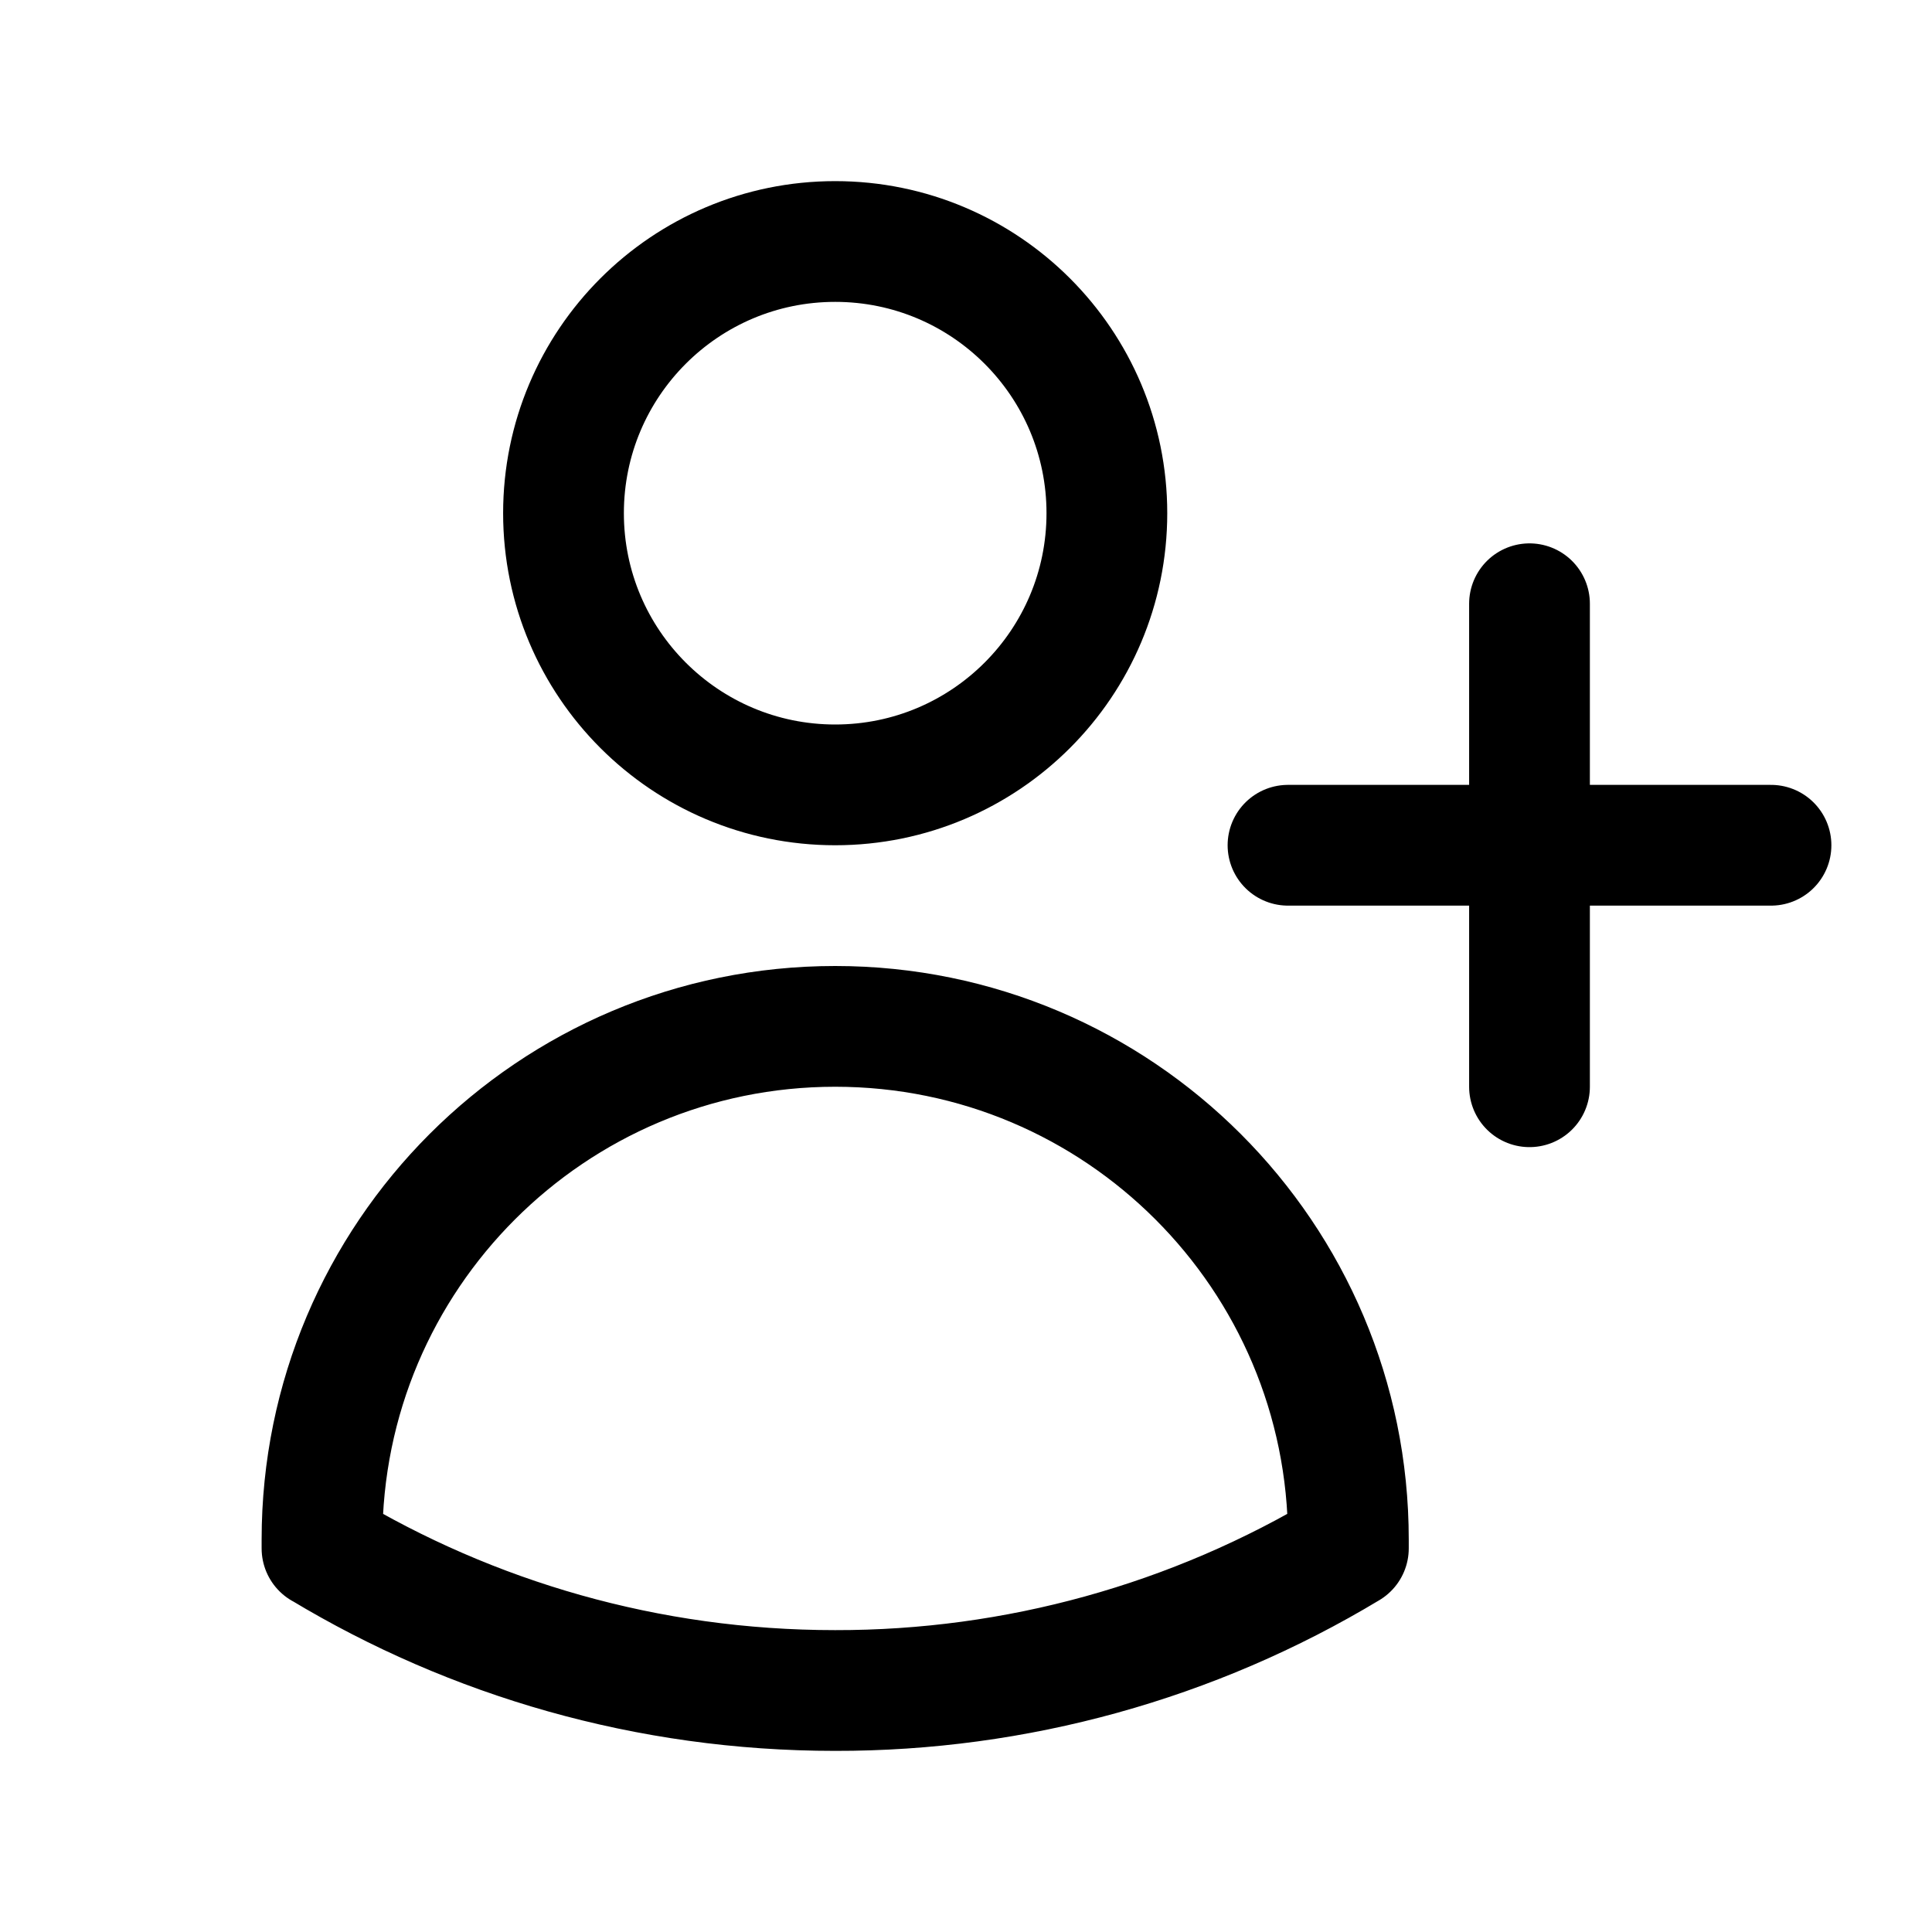
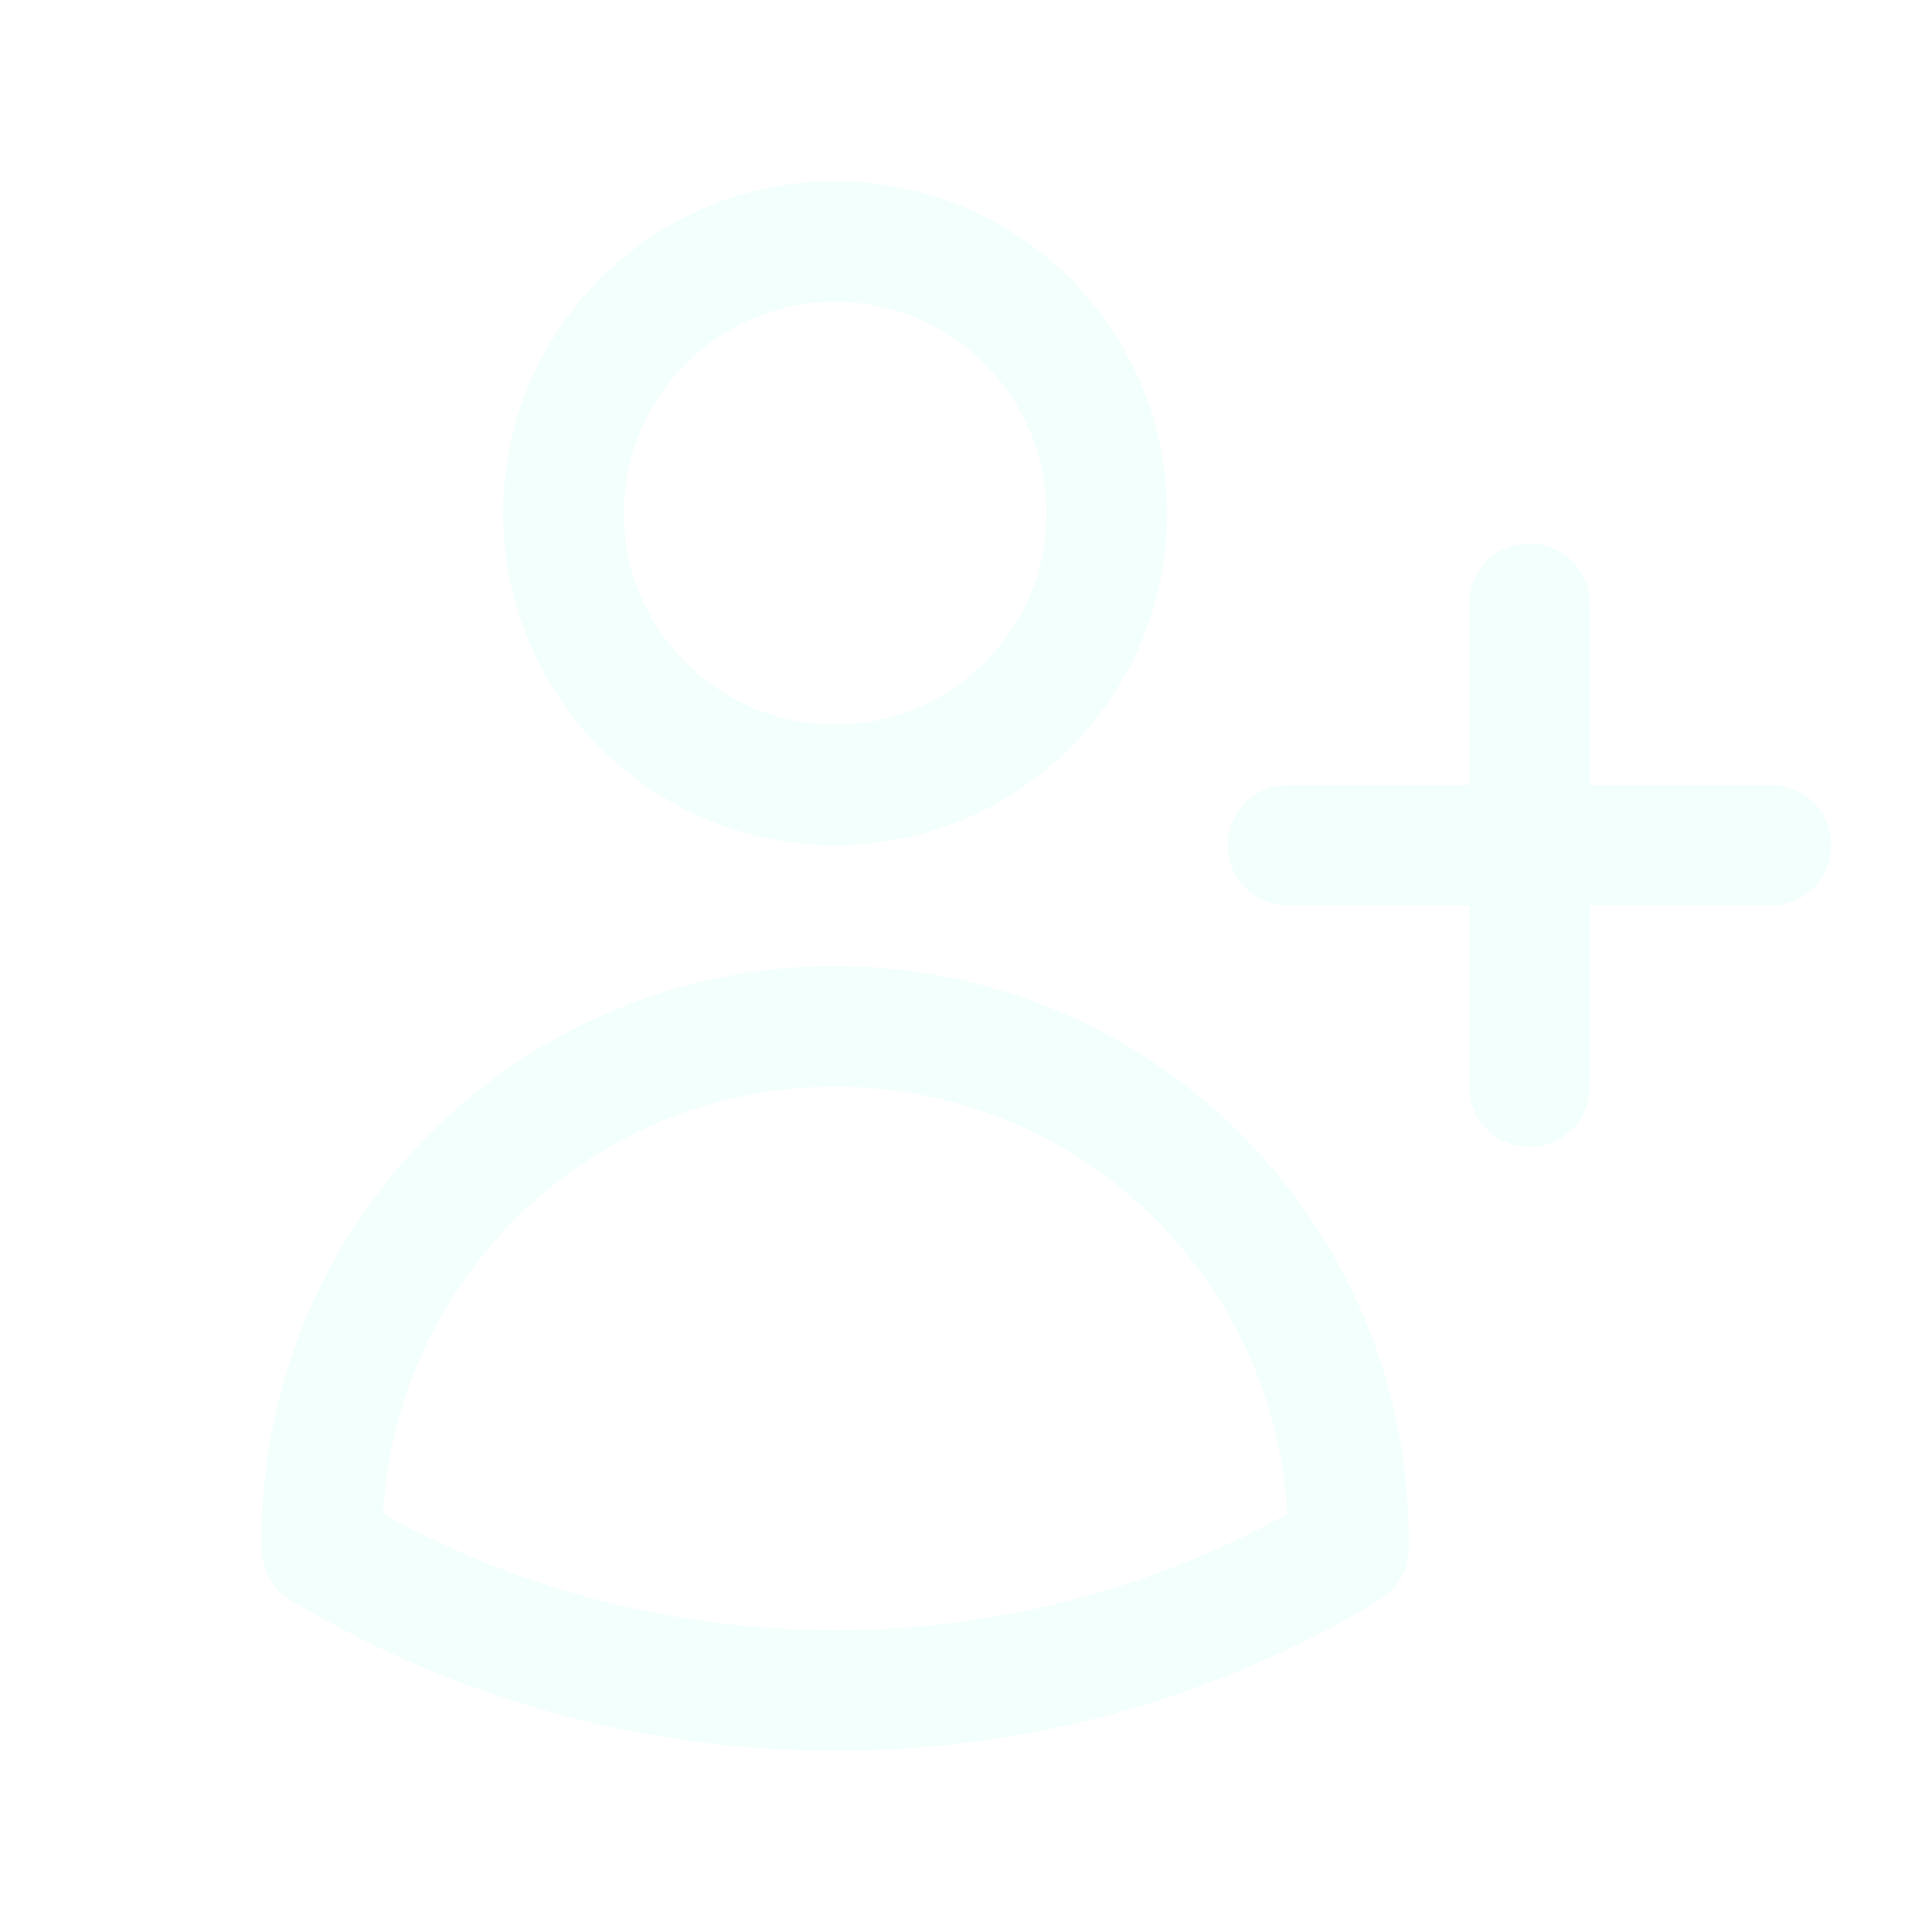
- <svg xmlns="http://www.w3.org/2000/svg" fill="none" viewBox="0 0 24 24" stroke-width="1.5" stroke="currentColor" class="w-6 h-6">
+ <svg xmlns="http://www.w3.org/2000/svg" fill="none" viewBox="0 0 24 24" stroke-width="1.5" stroke="#F3FFFC" class="w-6 h-6">
  <path stroke-linecap="round" stroke-linejoin="round" d="M19 7.5v3m0 0v3m0-3h3m-3 0h-3m-2.25-4.125a3.375 3.375 0 11-6.75 0 3.375 3.375 0 016.75 0zM4 19.235v-.11a6.375 6.375 0 0112.75 0v.109A12.318 12.318 0 0110.374 21c-2.331 0-4.512-.645-6.374-1.766z" />
</svg>
